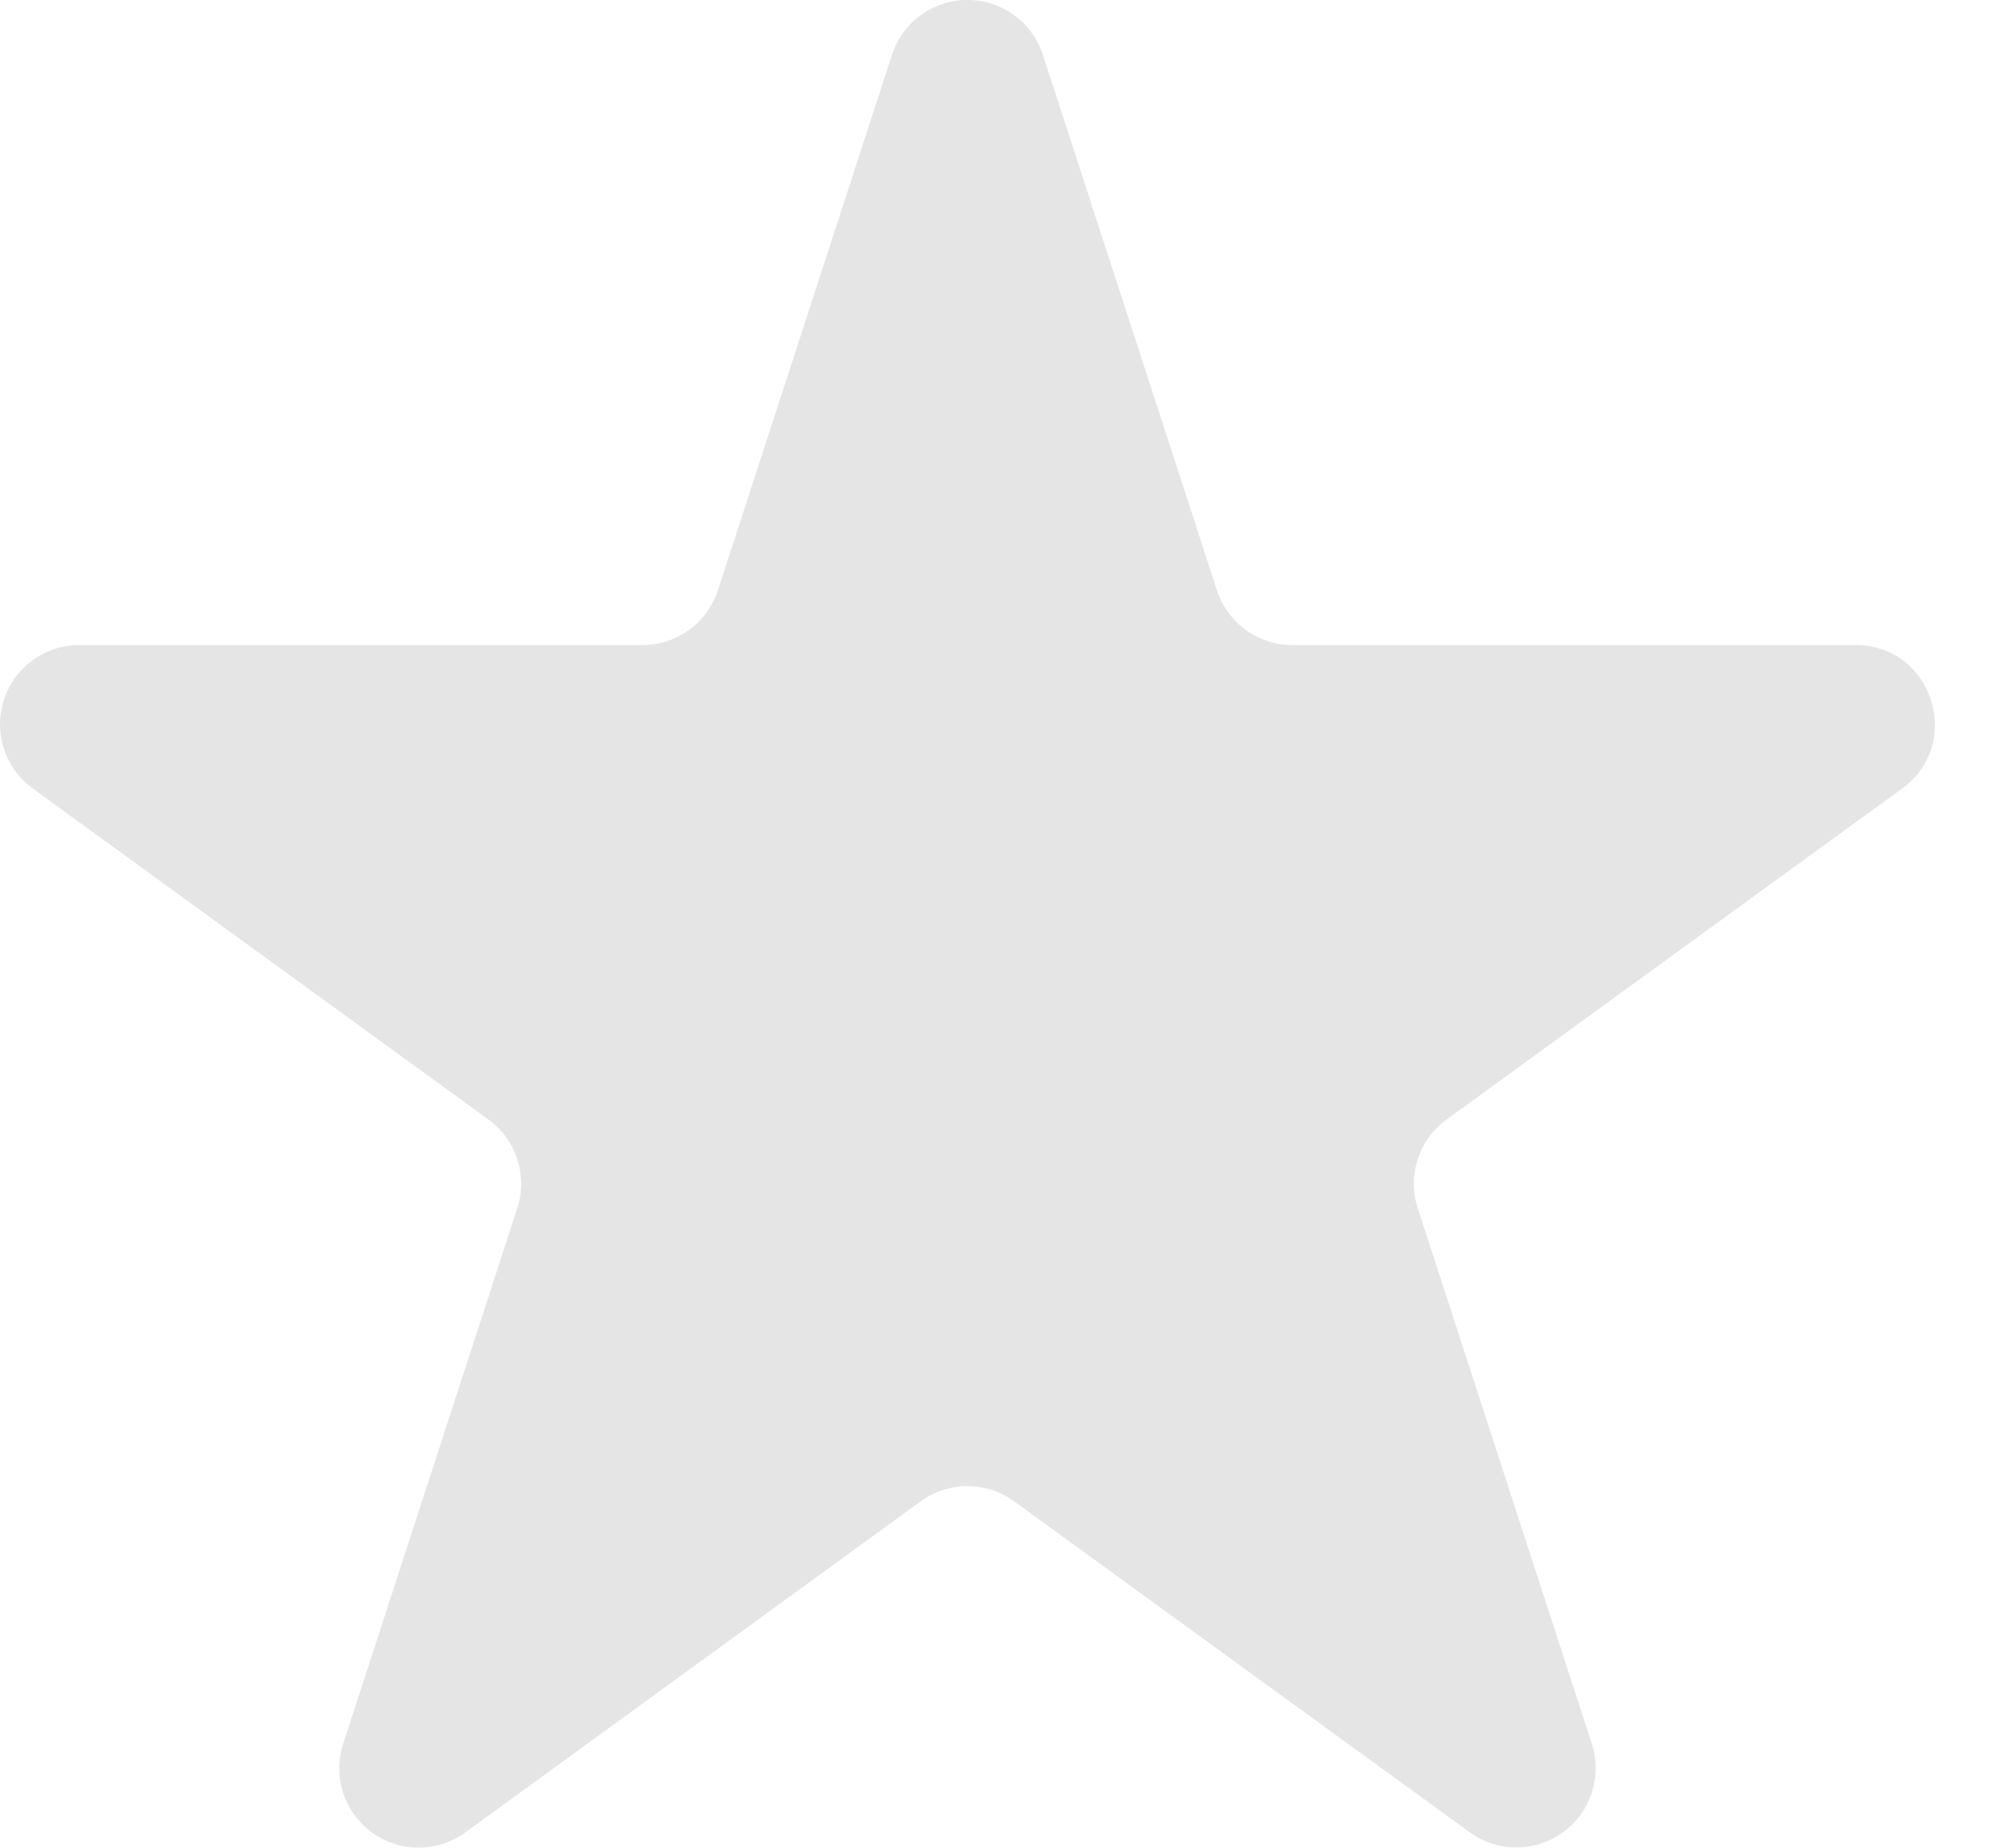
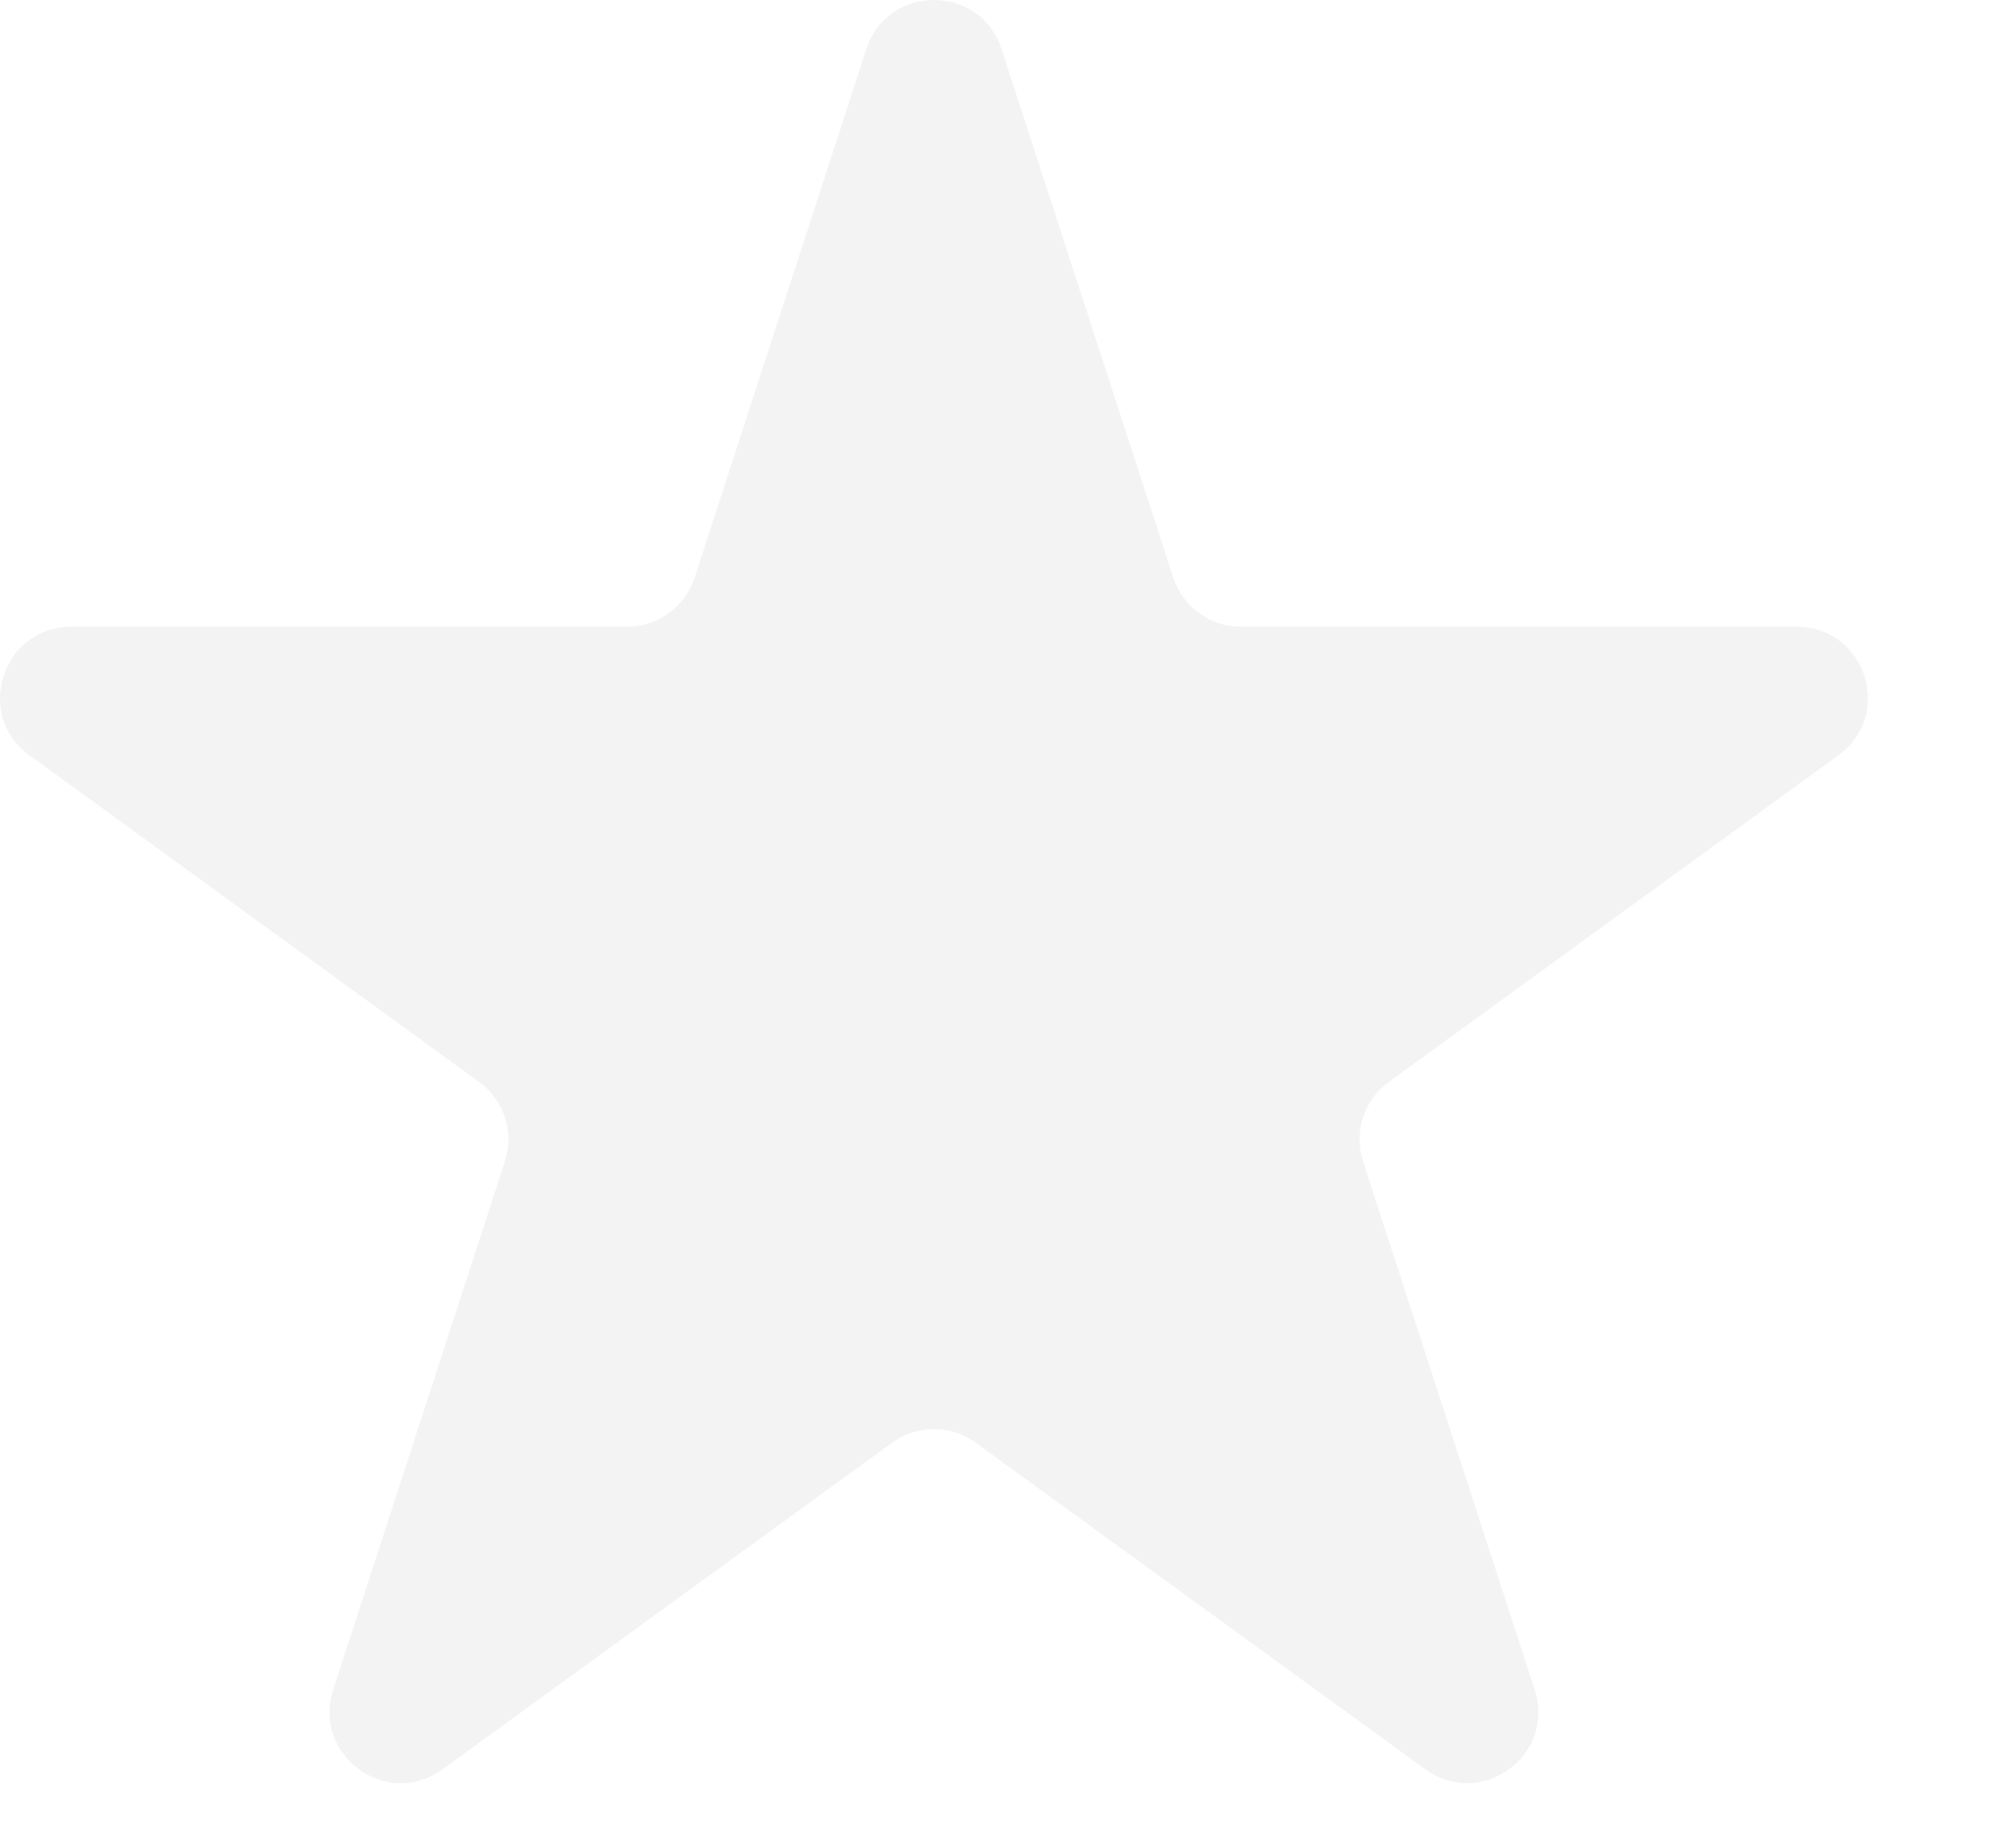
- <svg xmlns="http://www.w3.org/2000/svg" width="13" height="12" fill="none" viewBox="0 0 13 12">
-   <path fill="#E5E5E5" d="M5.792.356a.515.515 0 0 1 .98 0l1.13 3.477a.515.515 0 0 0 .49.356h3.656c.499 0 .707.639.303.932l-2.958 2.15a.515.515 0 0 0-.187.575l1.13 3.477a.515.515 0 0 1-.793.576L6.585 9.75a.515.515 0 0 0-.606 0L3.022 11.9a.515.515 0 0 1-.793-.577l1.13-3.477a.515.515 0 0 0-.188-.576L.213 5.121a.515.515 0 0 1 .303-.932h3.656a.515.515 0 0 0 .49-.356L5.792.356z" />
+ <svg xmlns="http://www.w3.org/2000/svg" width="14" height="13" viewBox="0 0 14 13" fill="none">
+   <path d="M6.095 0.345C6.245 -0.115 6.896 -0.115 7.046 0.345L8.254 4.064C8.321 4.27 8.513 4.41 8.73 4.41H12.64C13.124 4.41 13.326 5.03 12.934 5.314L9.771 7.613C9.595 7.74 9.522 7.966 9.589 8.172L10.797 11.89C10.947 12.351 10.42 12.734 10.028 12.45L6.864 10.151C6.689 10.024 6.452 10.024 6.277 10.151L3.113 12.45C2.721 12.734 2.194 12.351 2.344 11.89L3.552 8.172C3.619 7.966 3.546 7.74 3.37 7.613L0.207 5.314C-0.185 5.03 0.017 4.41 0.501 4.41H4.411C4.628 4.41 4.82 4.27 4.887 4.064L6.095 0.345Z" fill="#F3F3F3" />
</svg>
